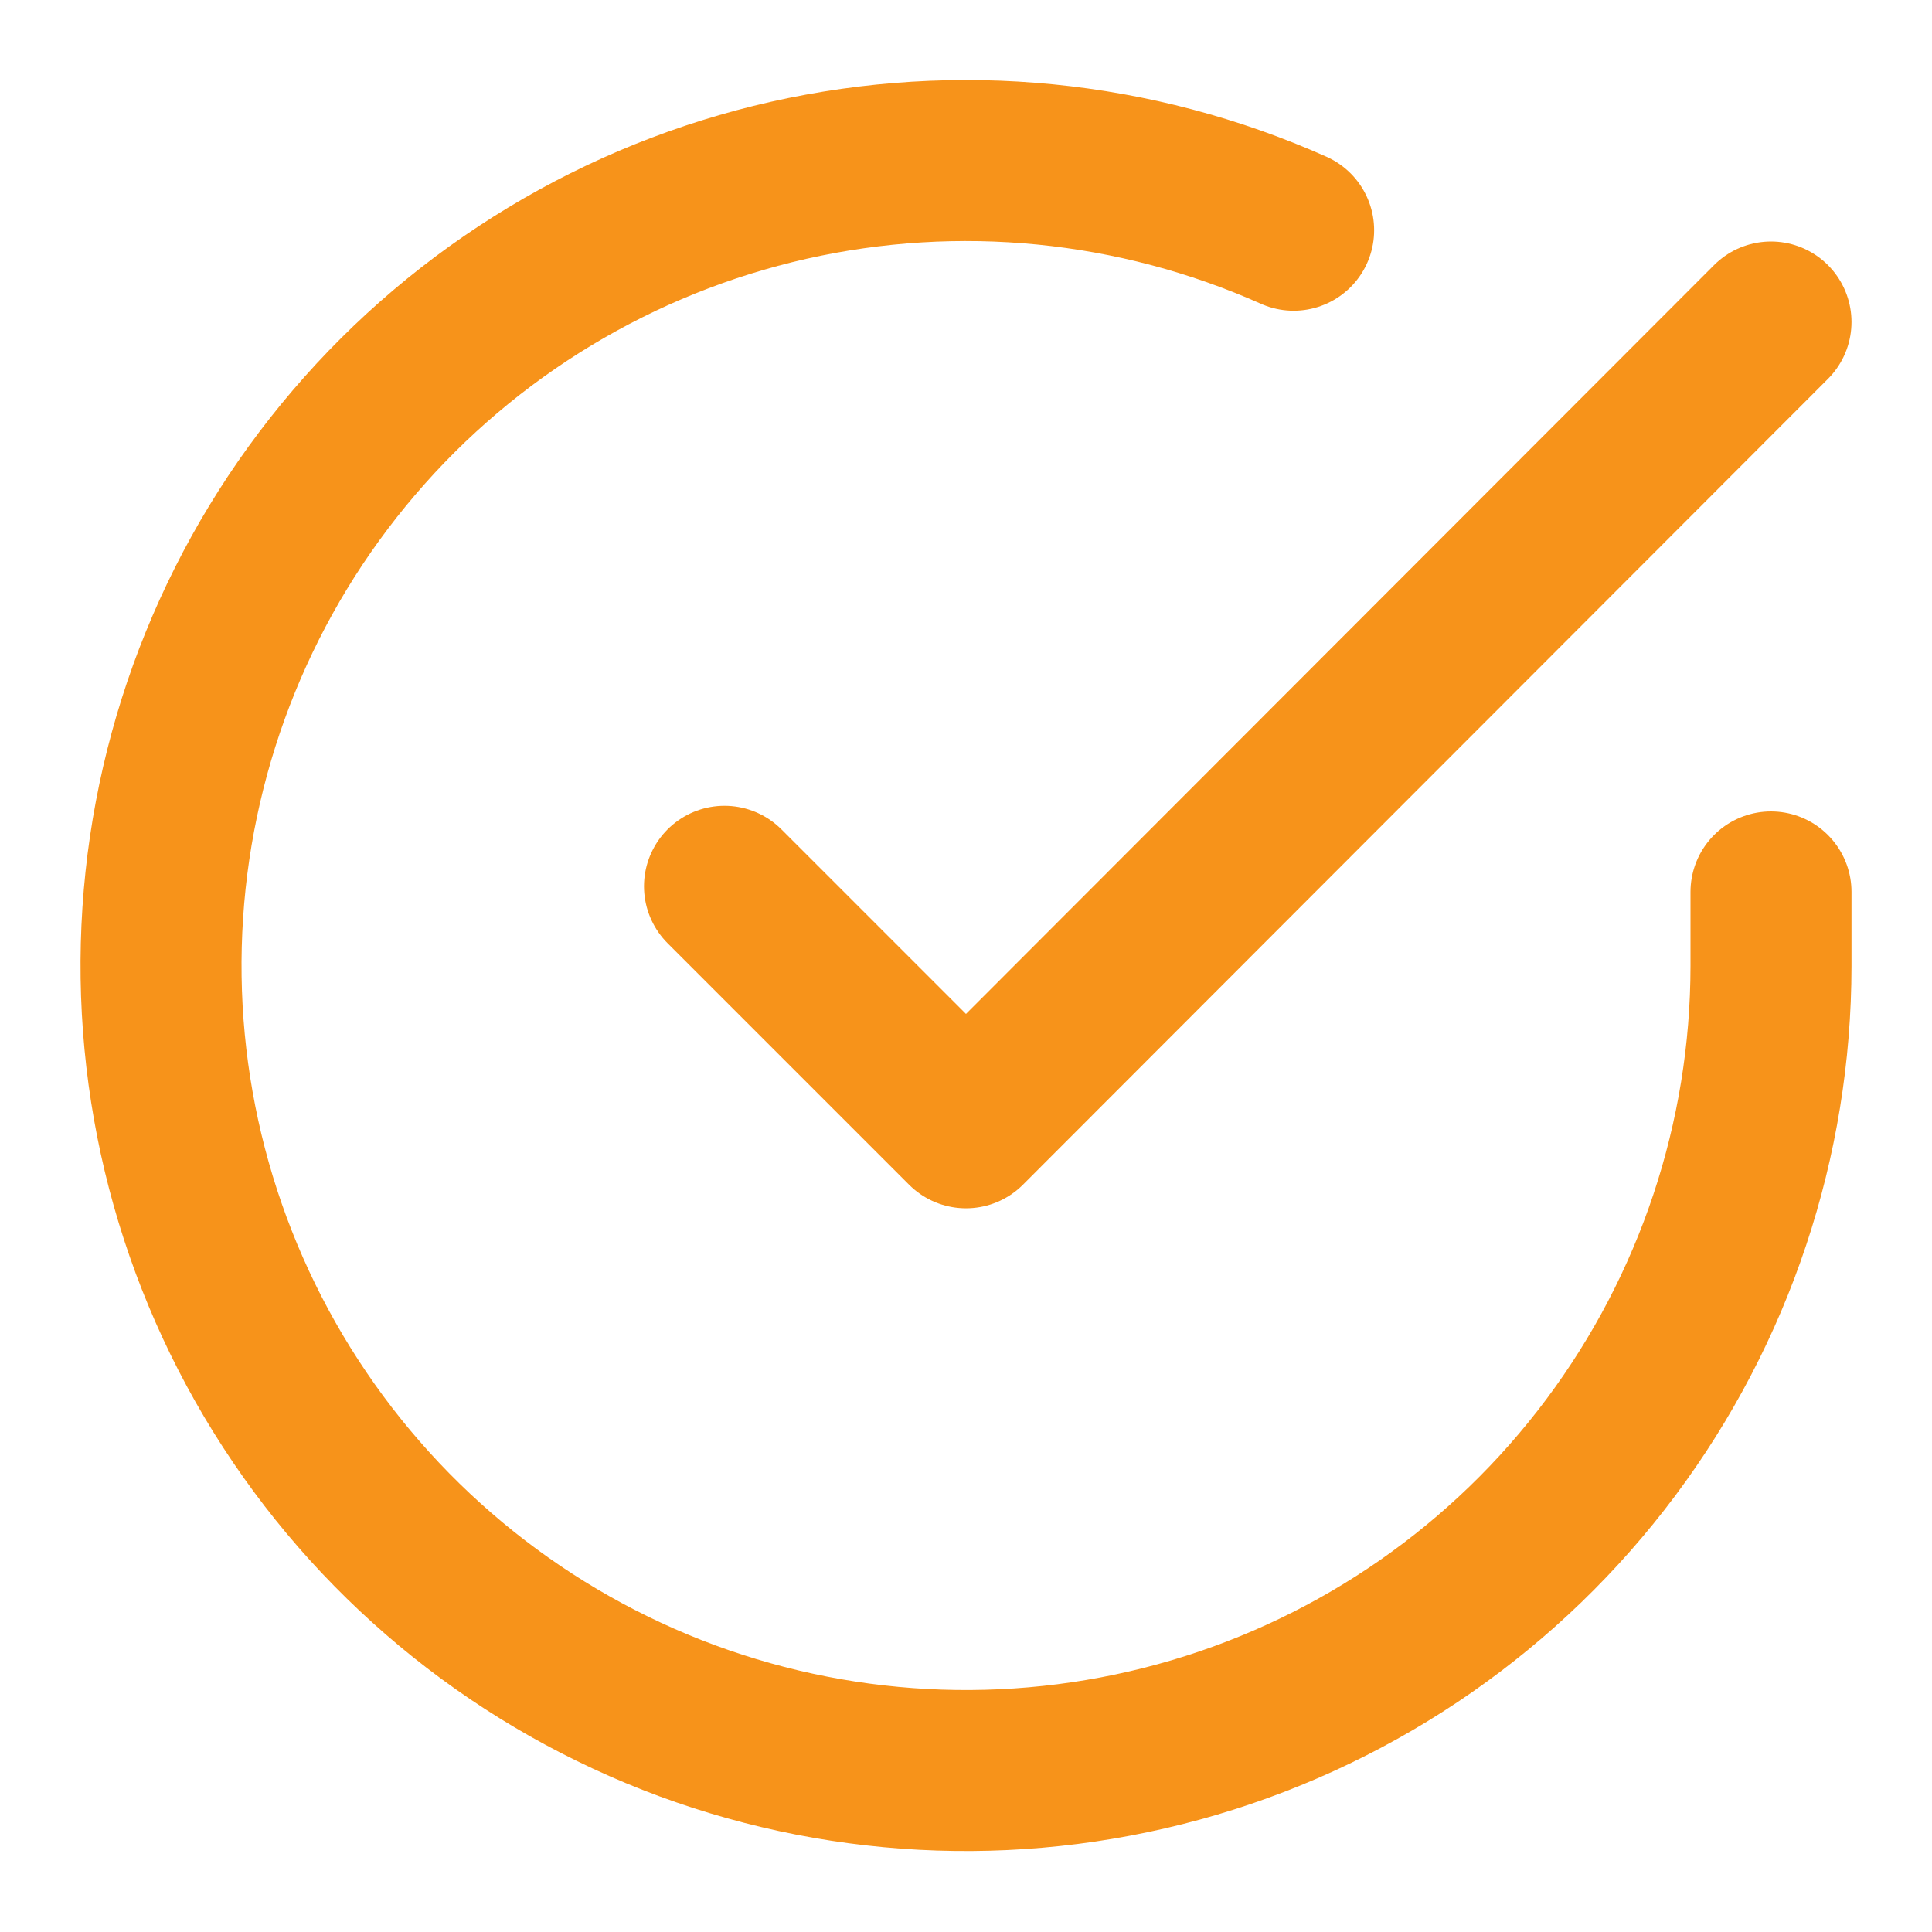
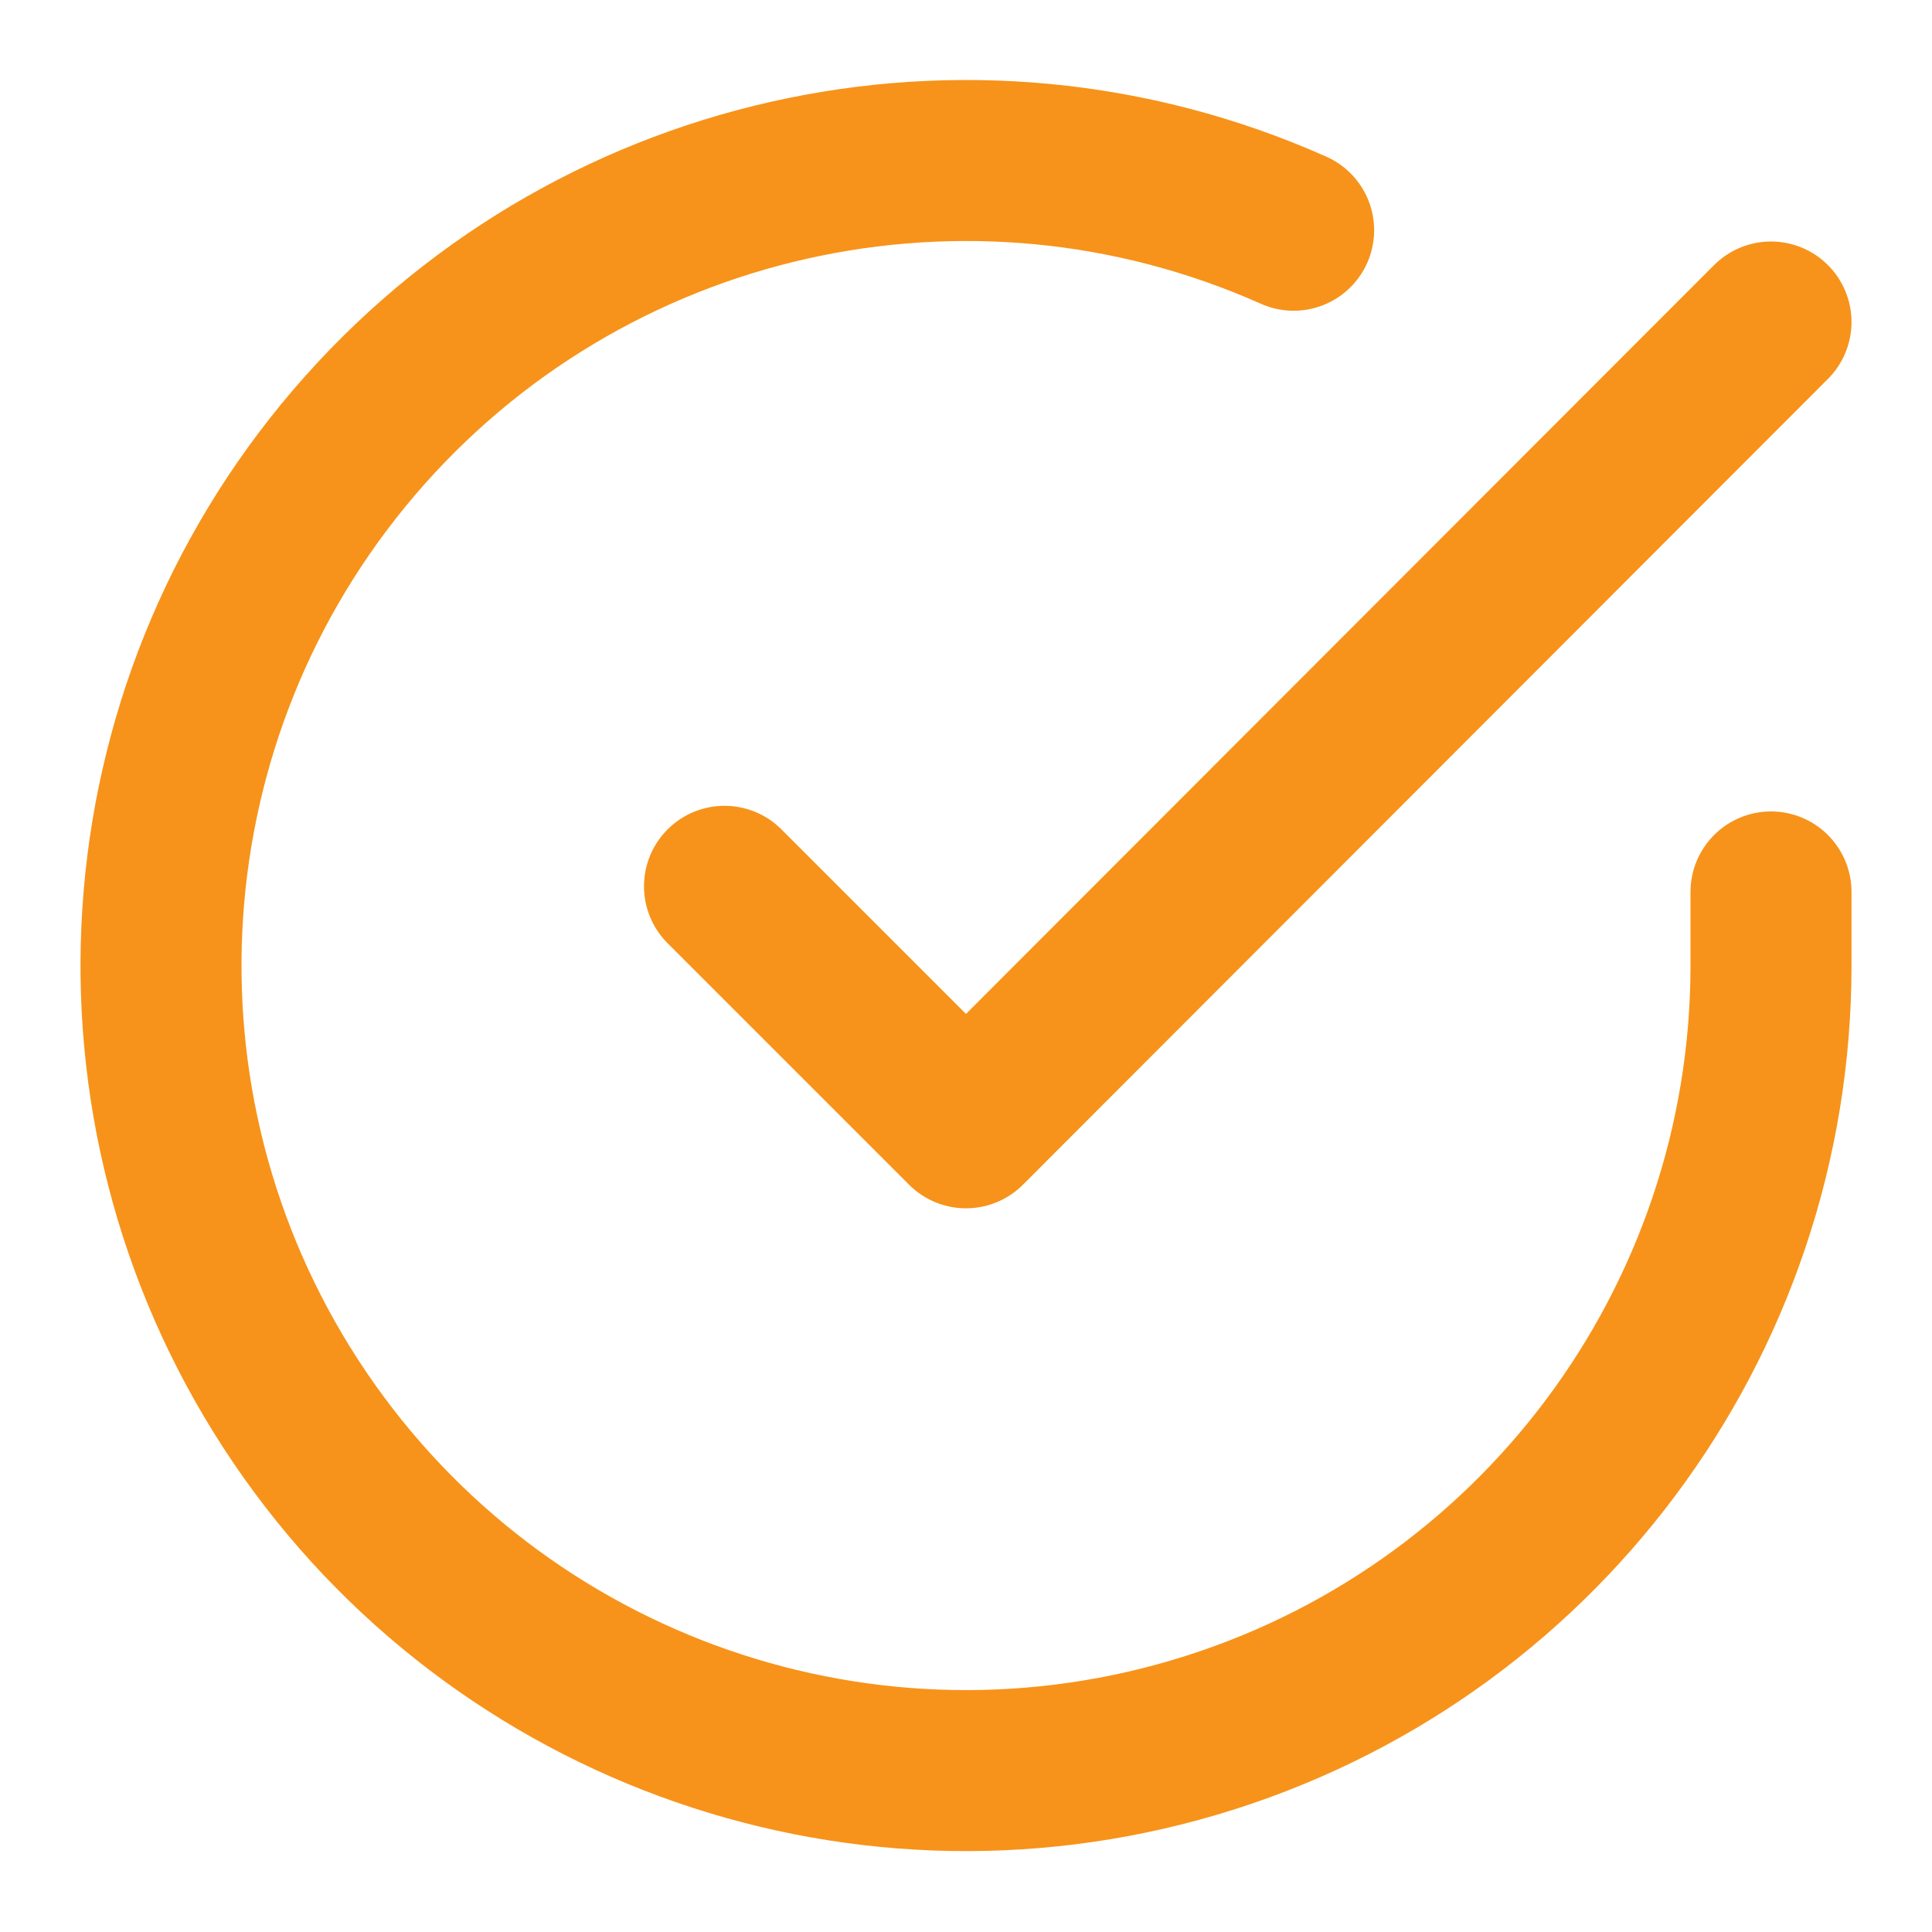
- <svg xmlns="http://www.w3.org/2000/svg" width="24" height="24" viewBox="0 0 24 24" fill="none">
-   <path d="M22 11.08V12C21.999 14.156 21.3 16.255 20.009 17.982C18.718 19.709 16.903 20.973 14.835 21.584C12.767 22.195 10.557 22.122 8.534 21.375C6.512 20.627 4.785 19.246 3.611 17.437C2.437 15.628 1.88 13.488 2.022 11.336C2.164 9.185 2.997 7.136 4.398 5.497C5.799 3.858 7.693 2.715 9.796 2.24C11.9 1.765 14.1 1.982 16.07 2.86" stroke="#F7931A" stroke-width="2" stroke-linecap="round" stroke-linejoin="round" />
-   <path d="M22 4L12 14.01L9 11.01" stroke="#F7931A" stroke-width="2" stroke-linecap="round" stroke-linejoin="round" />
+ <svg xmlns="http://www.w3.org/2000/svg" width="24" height="24" fill="none">
+   <path d="M22 11.08V12a10 10 0 11-5.93-9.14" stroke="#F7931A" stroke-width="2" stroke-linecap="round" stroke-linejoin="round" />
+   <path d="M22 4L12 14.01l-3-3" stroke="#F7931A" stroke-width="2" stroke-linecap="round" stroke-linejoin="round" />
</svg>
